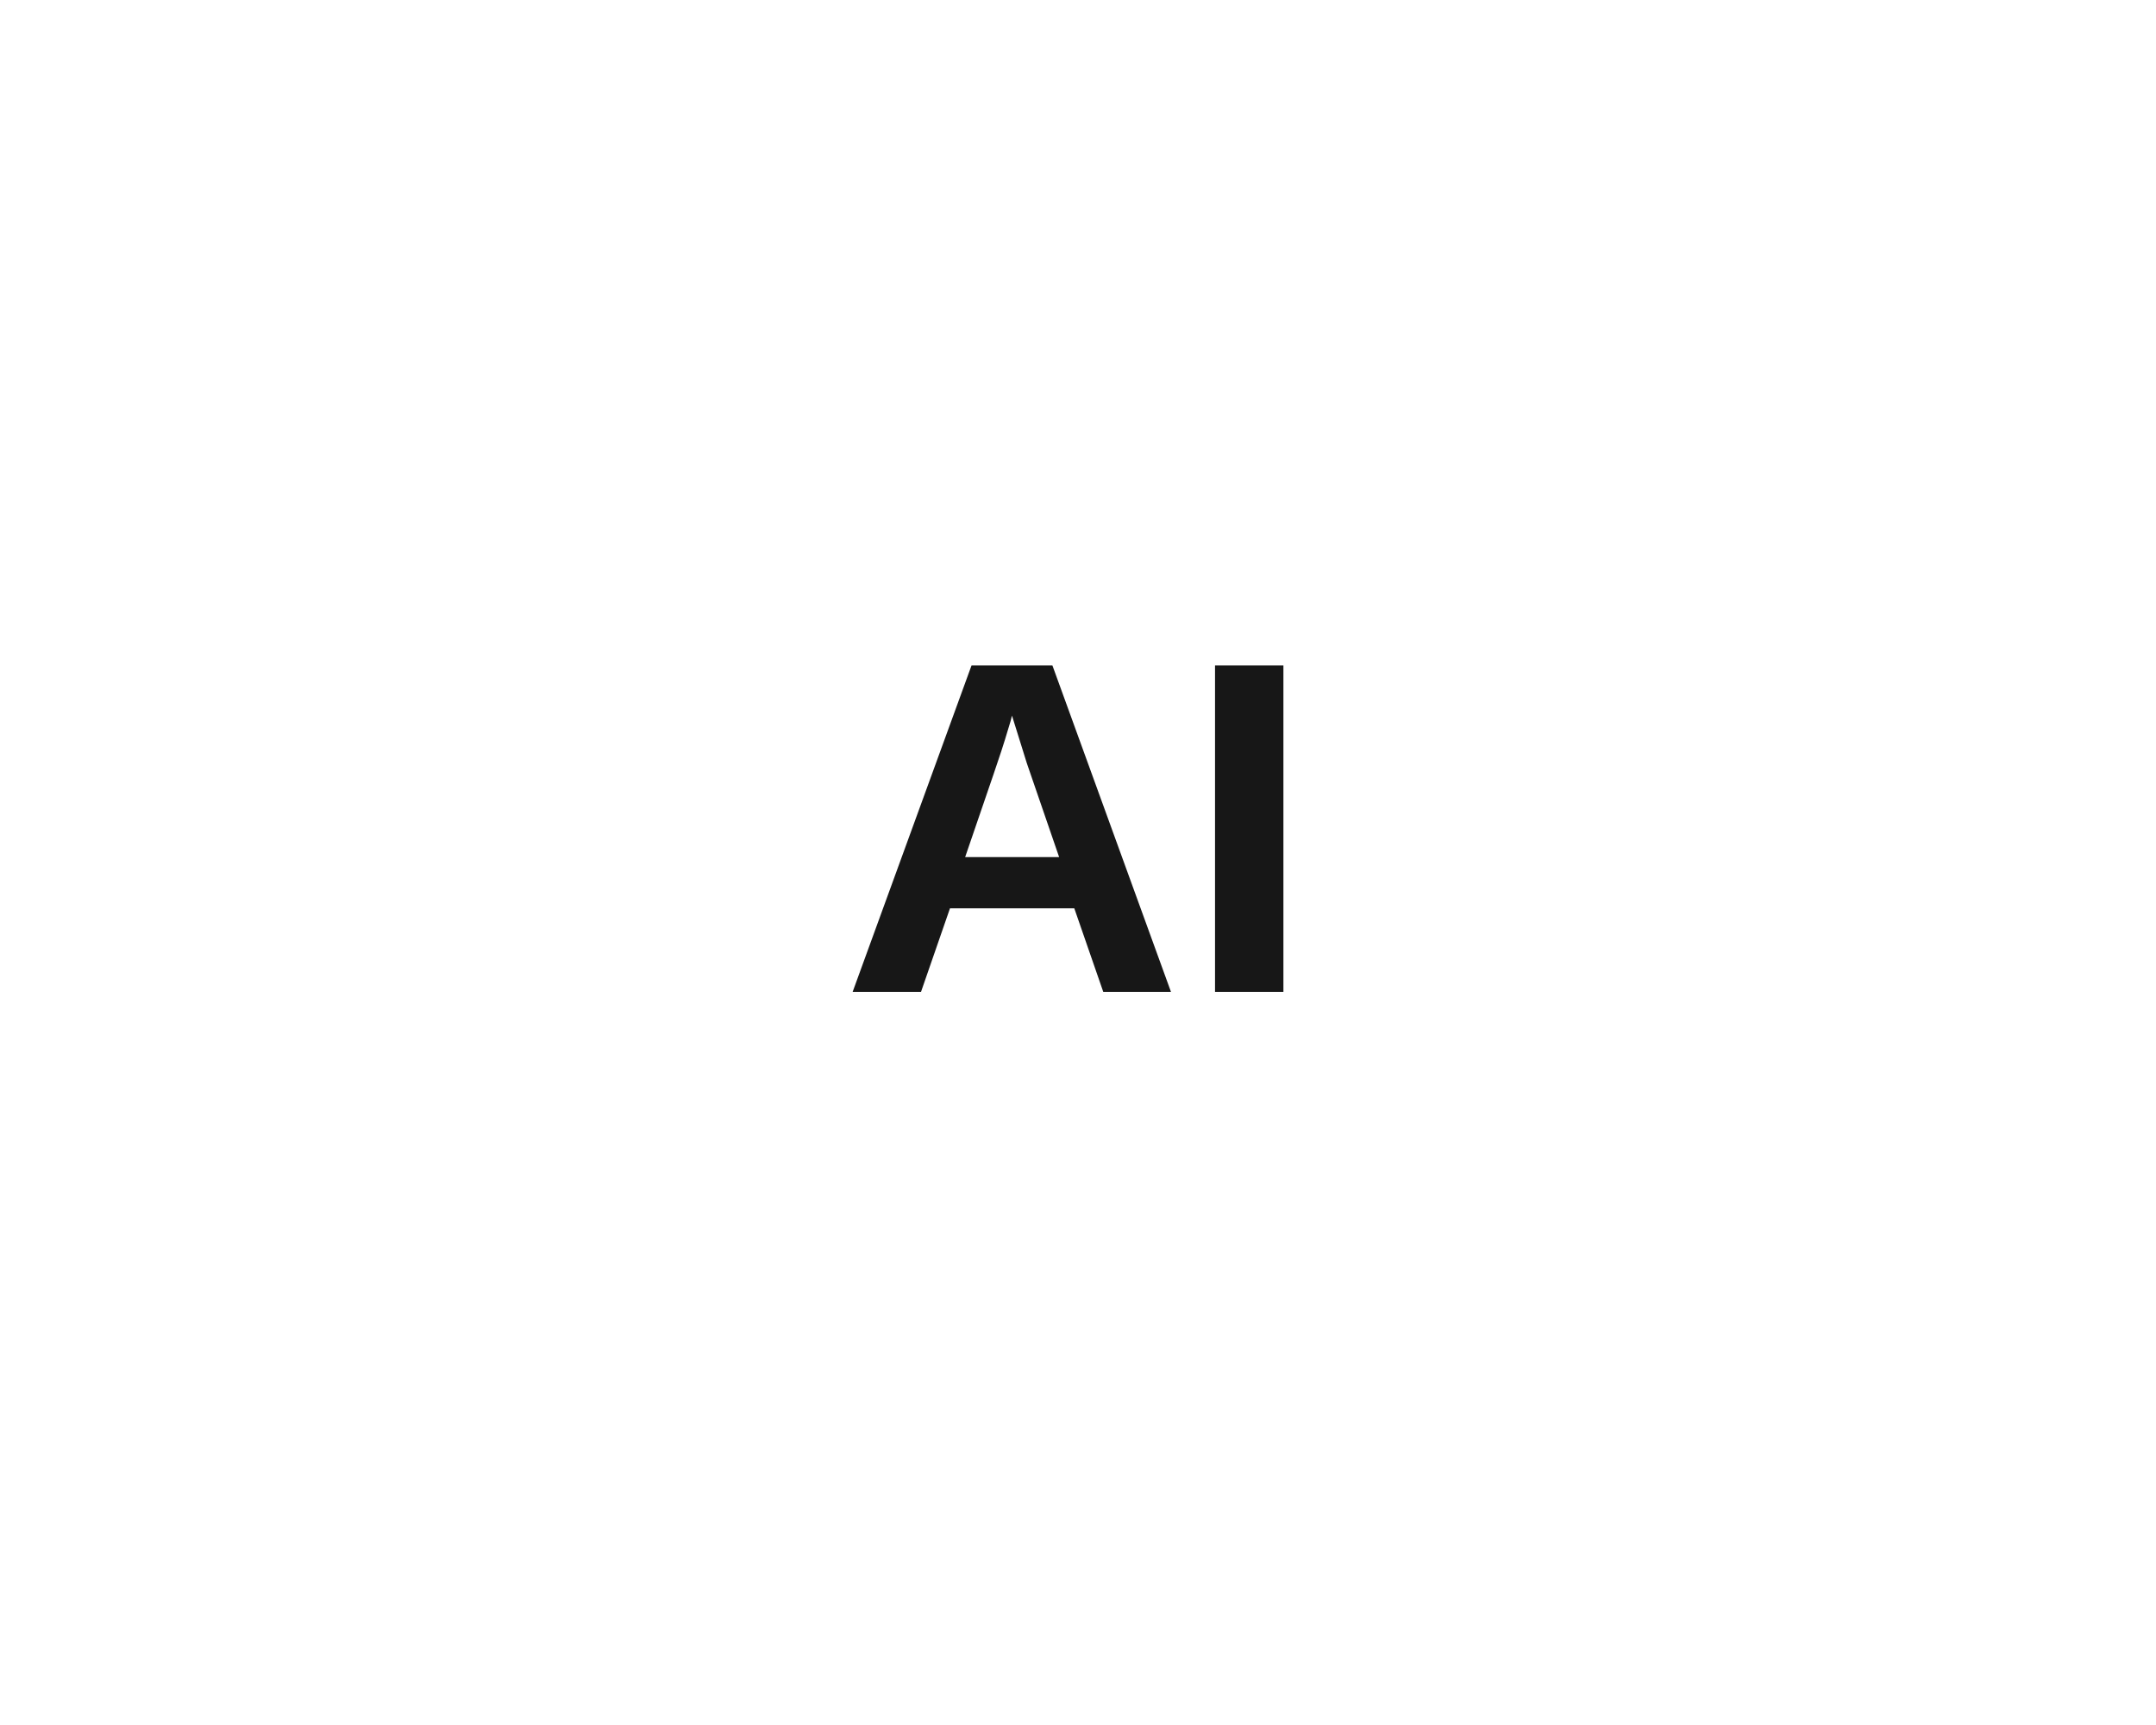
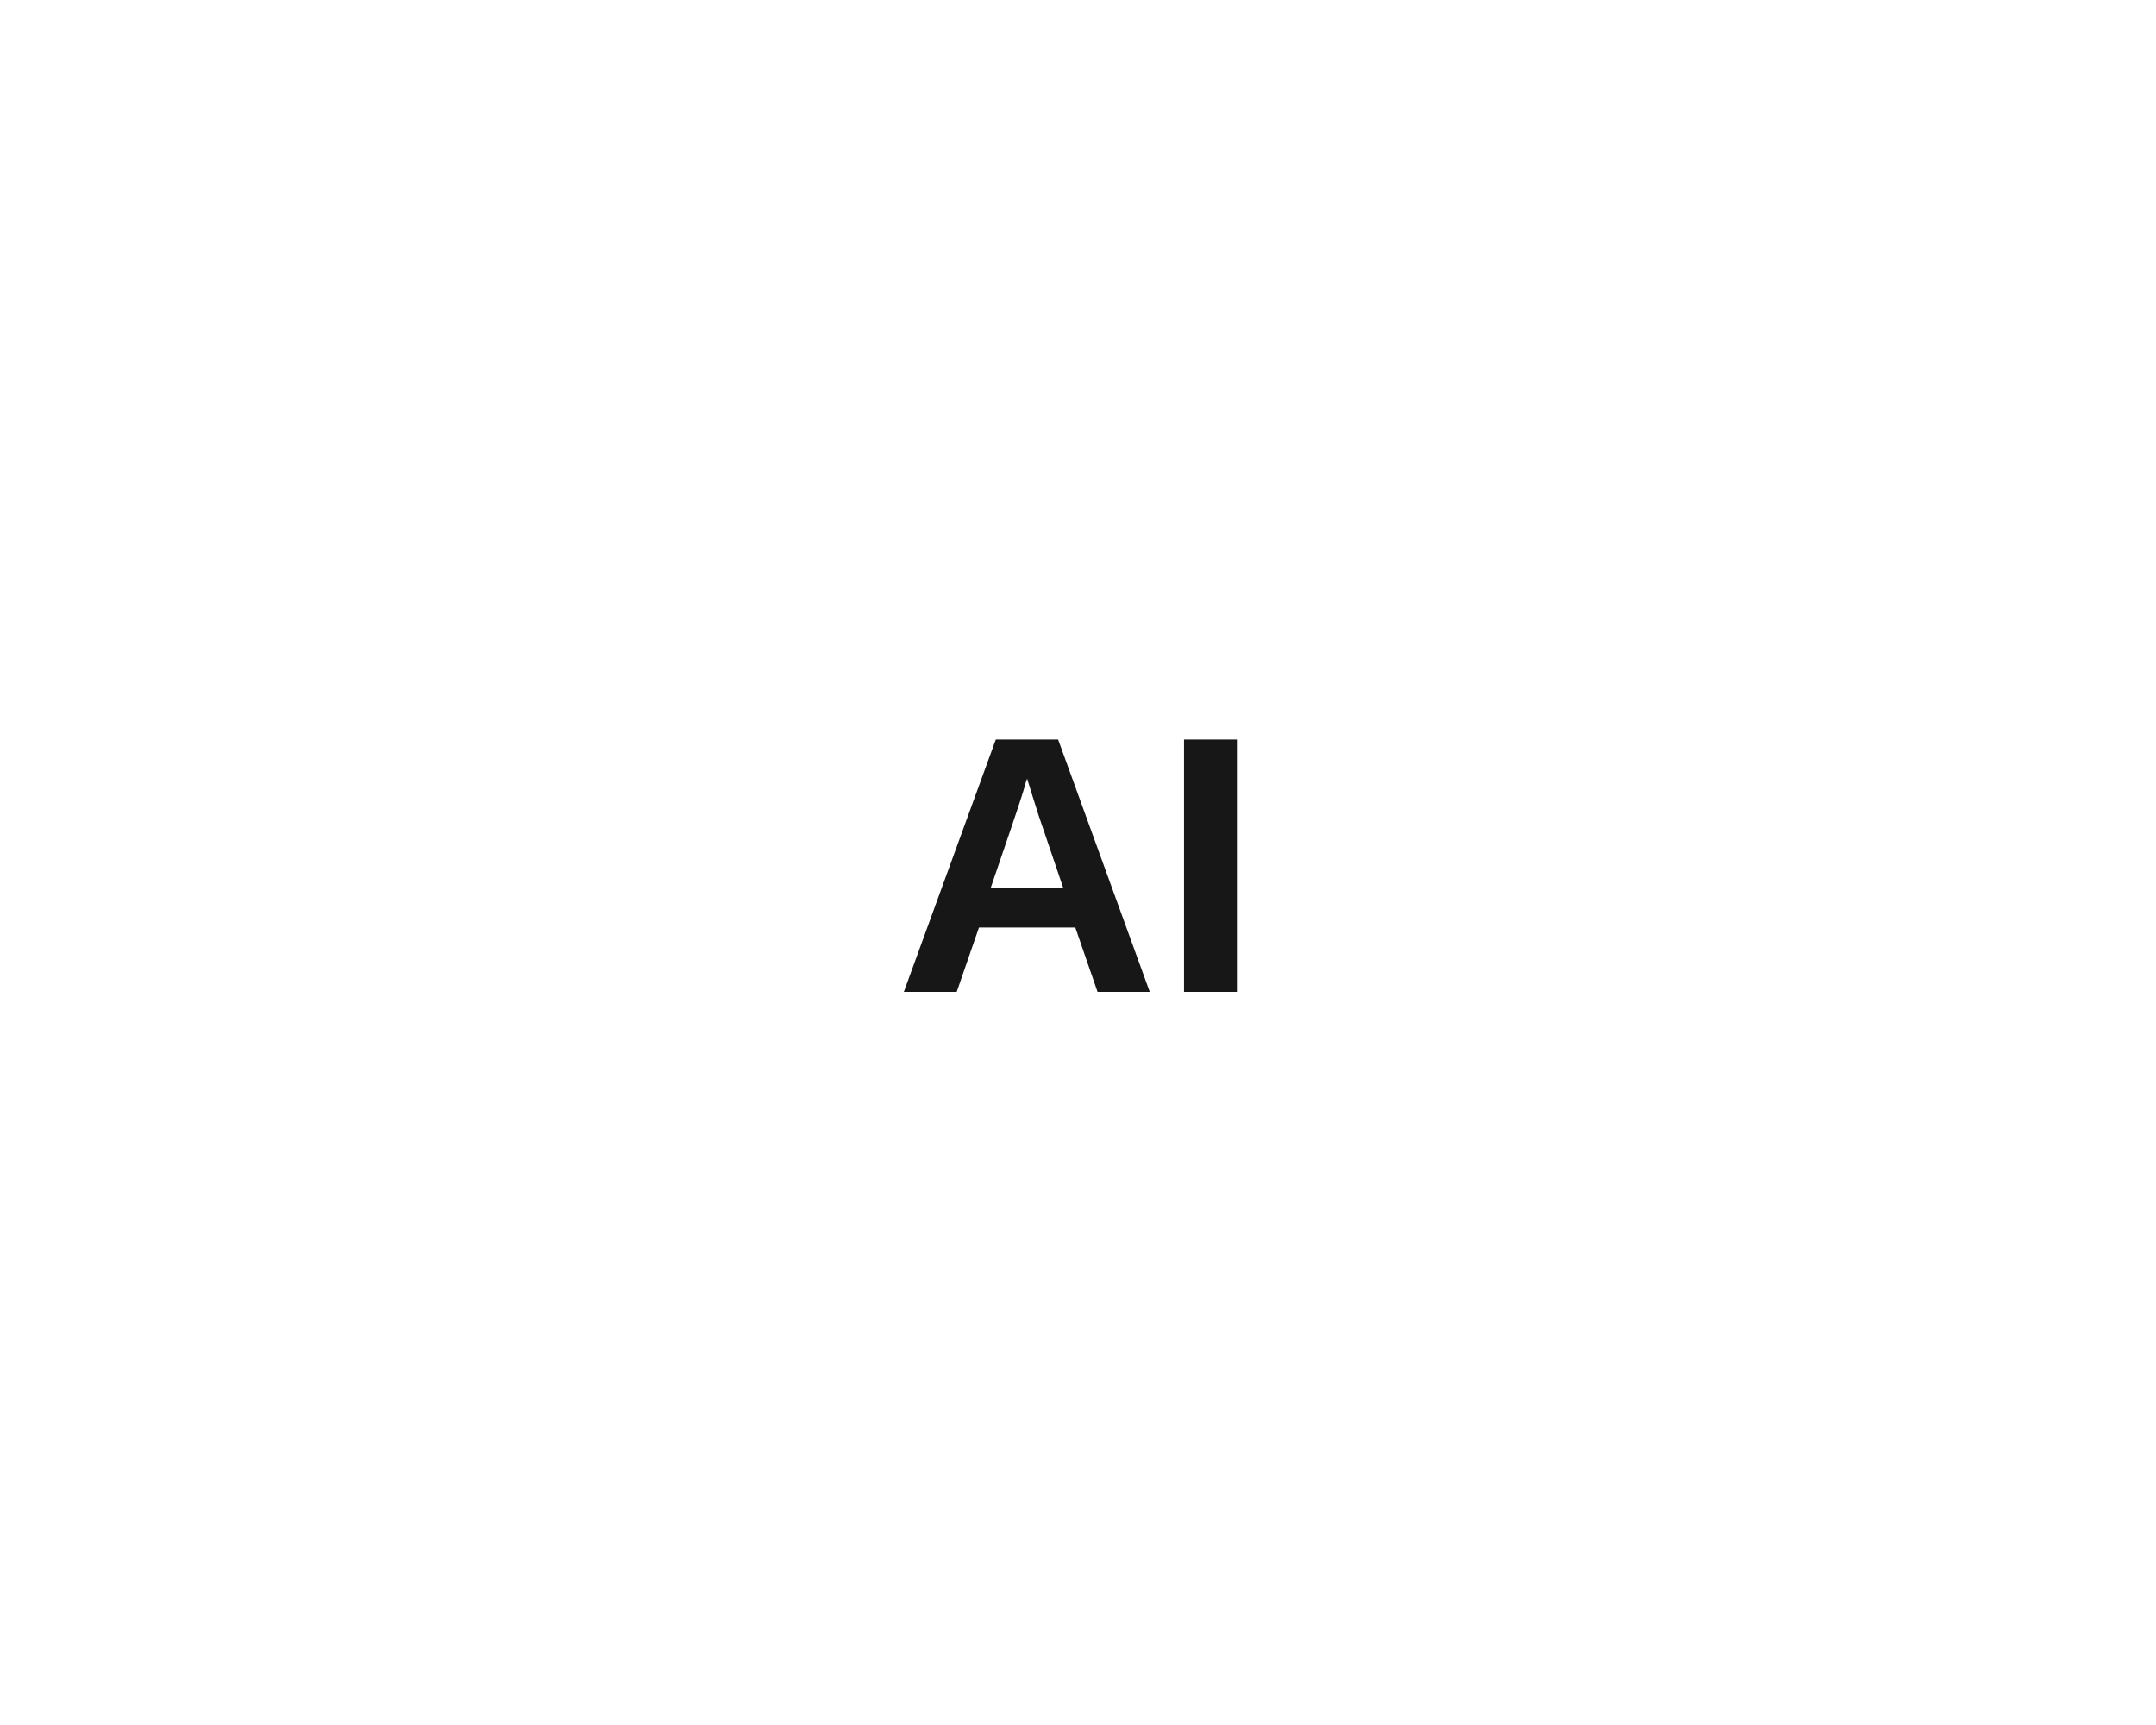
<svg xmlns="http://www.w3.org/2000/svg" width="100" height="80" viewBox="0 0 100 80">
-   <text x="50" y="46" text-anchor="middle" fill="#171717" font-family="Arial,sans-serif" font-weight="700" font-size="22">AI</text>
+   <text x="50" y="46" text-anchor="middle" fill="#171717" font-family="Arial,sans-serif" font-weight="700" font-size="17">AI</text>
</svg>
